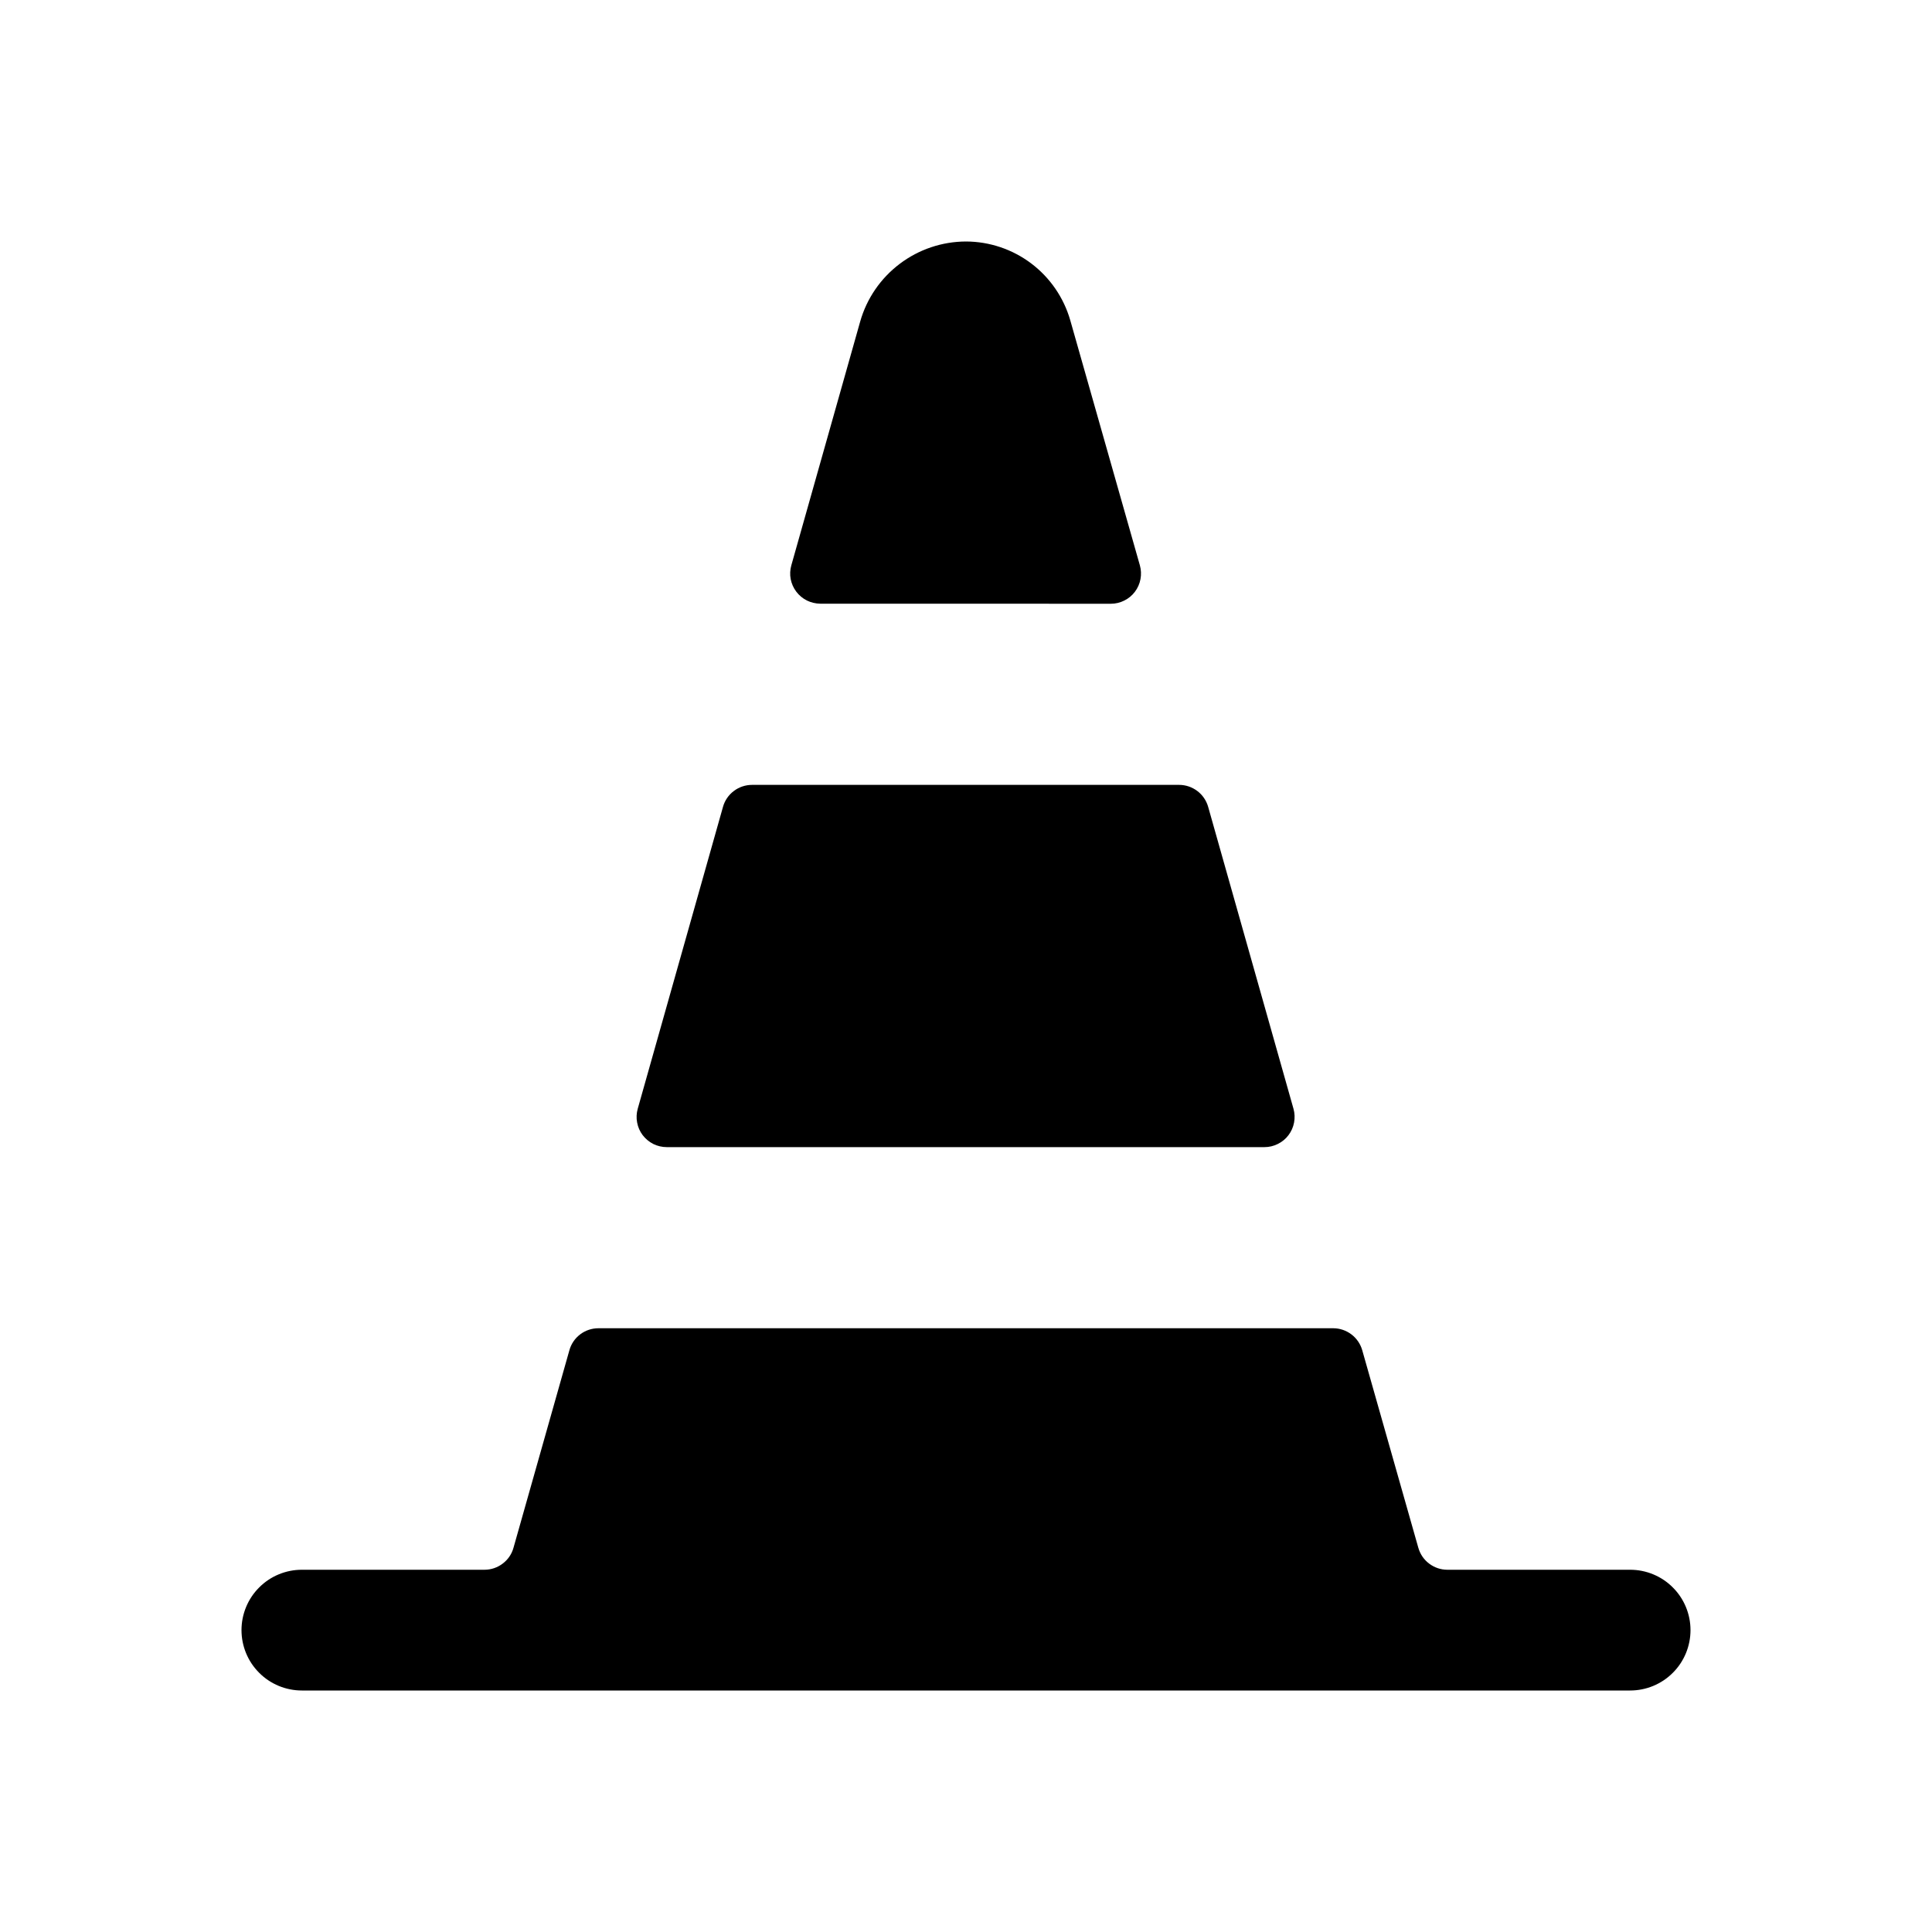
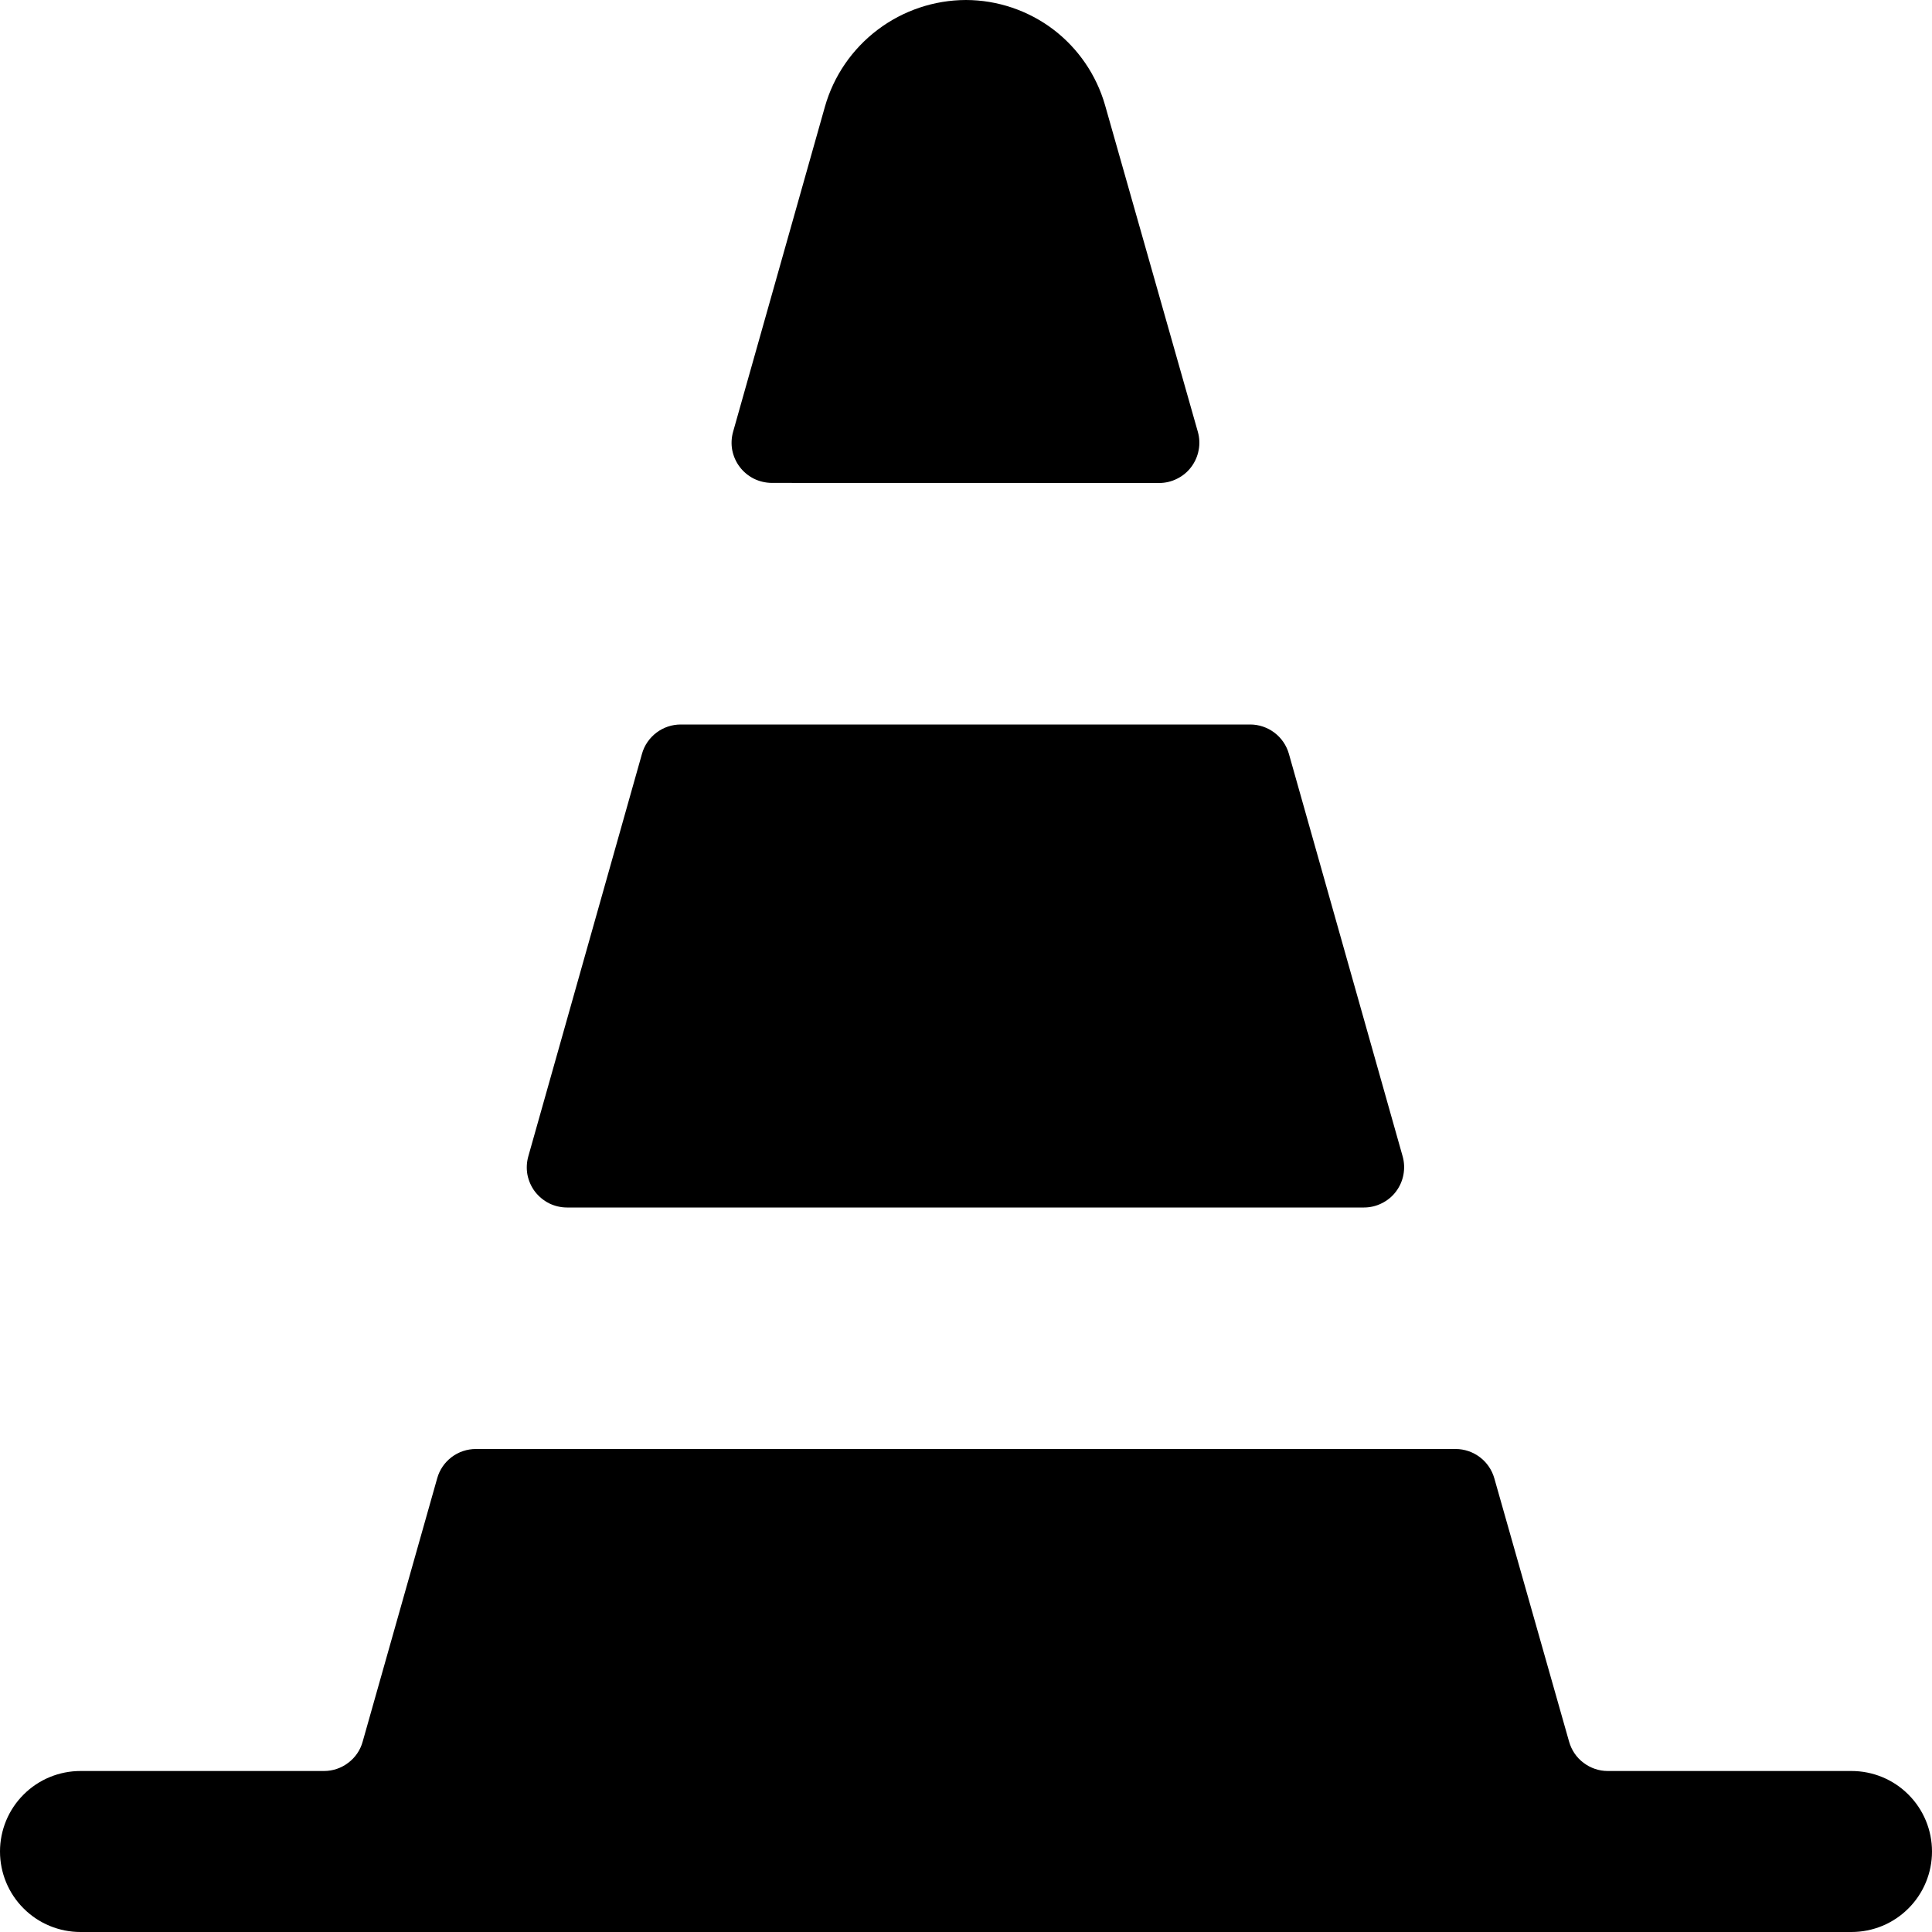
- <svg xmlns="http://www.w3.org/2000/svg" viewBox="0 0 32 32" fill="none">
-   <path d="M20.011 13.364C19.981 13.259 19.918 13.167 19.832 13.102C19.745 13.036 19.639 13 19.531 13H12.457C12.348 13 12.242 13.035 12.155 13.101C12.068 13.166 12.004 13.259 11.975 13.364L10.563 18.364C10.542 18.438 10.538 18.517 10.553 18.593C10.567 18.669 10.598 18.74 10.645 18.802C10.692 18.863 10.752 18.913 10.821 18.948C10.89 18.982 10.967 19 11.044 19H20.944C21.021 19 21.097 18.982 21.166 18.947C21.235 18.913 21.296 18.863 21.342 18.801C21.388 18.74 21.42 18.668 21.434 18.592C21.448 18.516 21.445 18.438 21.424 18.364L20.011 13.364ZM27 26H23.972C23.863 26 23.758 25.964 23.671 25.898C23.584 25.833 23.522 25.741 23.492 25.636L22.563 22.364C22.533 22.259 22.47 22.167 22.384 22.102C22.297 22.036 22.191 22 22.083 22H9.912C9.803 22 9.697 22.035 9.61 22.101C9.523 22.167 9.46 22.259 9.431 22.364L8.505 25.636C8.476 25.741 8.413 25.833 8.326 25.898C8.24 25.964 8.134 26 8.025 26H5C4.735 26 4.48 26.105 4.293 26.293C4.105 26.48 4 26.735 4 27C4 27.265 4.105 27.52 4.293 27.707C4.48 27.895 4.735 28 5 28H27C27.265 28 27.52 27.895 27.707 27.707C27.895 27.52 28 27.265 28 27C28 26.735 27.895 26.48 27.707 26.293C27.52 26.105 27.265 26 27 26ZM18.4 10C18.477 10 18.553 9.982 18.622 9.947C18.691 9.913 18.752 9.863 18.798 9.801C18.844 9.74 18.876 9.668 18.89 9.592C18.904 9.516 18.901 9.438 18.88 9.364L17.727 5.305C17.619 4.93 17.393 4.6 17.081 4.364C16.77 4.129 16.39 4.001 16 4C15.603 4.001 15.218 4.131 14.902 4.37C14.585 4.61 14.355 4.945 14.247 5.327L13.107 9.363C13.086 9.437 13.082 9.515 13.096 9.591C13.111 9.667 13.142 9.738 13.189 9.8C13.235 9.861 13.295 9.911 13.364 9.946C13.433 9.98 13.509 9.998 13.587 9.999L18.4 10Z" fill="currentColor" />
+ <svg xmlns="http://www.w3.org/2000/svg" viewBox="0 0 24 24" fill="none">
+   <path d="M16.011 9.364C15.981 9.259 15.918 9.167 15.832 9.102C15.745 9.036 15.639 9 15.531 9H8.457C8.348 9 8.242 9.035 8.155 9.101C8.068 9.167 8.004 9.259 7.975 9.364L6.563 14.364C6.542 14.438 6.538 14.517 6.552 14.593C6.567 14.668 6.598 14.74 6.645 14.802C6.692 14.863 6.752 14.913 6.821 14.948C6.89 14.982 6.967 15 7.044 15H16.944C17.021 15 17.097 14.982 17.166 14.947C17.235 14.913 17.296 14.863 17.342 14.801C17.388 14.74 17.42 14.668 17.434 14.592C17.448 14.516 17.445 14.438 17.424 14.364L16.011 9.364ZM23 22H19.972C19.863 22 19.758 21.964 19.671 21.898C19.584 21.833 19.522 21.741 19.492 21.636L18.563 18.364C18.533 18.259 18.47 18.167 18.384 18.102C18.297 18.036 18.191 18 18.083 18H5.912C5.803 18 5.697 18.035 5.61 18.101C5.523 18.167 5.46 18.259 5.431 18.364L4.505 21.636C4.476 21.741 4.413 21.833 4.326 21.898C4.24 21.964 4.134 22 4.025 22H1C0.735 22 0.48 22.105 0.293 22.293C0.105 22.48 0 22.735 0 23C0 23.265 0.105 23.52 0.293 23.707C0.48 23.895 0.735 24 1 24H23C23.265 24 23.52 23.895 23.707 23.707C23.895 23.52 24 23.265 24 23C24 22.735 23.895 22.48 23.707 22.293C23.52 22.105 23.265 22 23 22ZM14.4 6C14.477 6 14.553 5.982 14.622 5.947C14.691 5.913 14.752 5.863 14.798 5.801C14.844 5.74 14.876 5.668 14.89 5.592C14.905 5.516 14.901 5.438 14.88 5.364L13.727 1.305C13.619 0.93 13.393 0.6 13.082 0.364C12.77 0.129 12.39 0.001 12 0C11.603 0.001 11.218 0.131 10.902 0.37C10.585 0.61 10.355 0.945 10.247 1.327L9.107 5.363C9.086 5.437 9.082 5.515 9.096 5.591C9.111 5.667 9.142 5.738 9.189 5.8C9.235 5.861 9.295 5.911 9.364 5.946C9.433 5.98 9.509 5.998 9.587 5.999L14.4 6Z" fill="currentColor" />
</svg>
